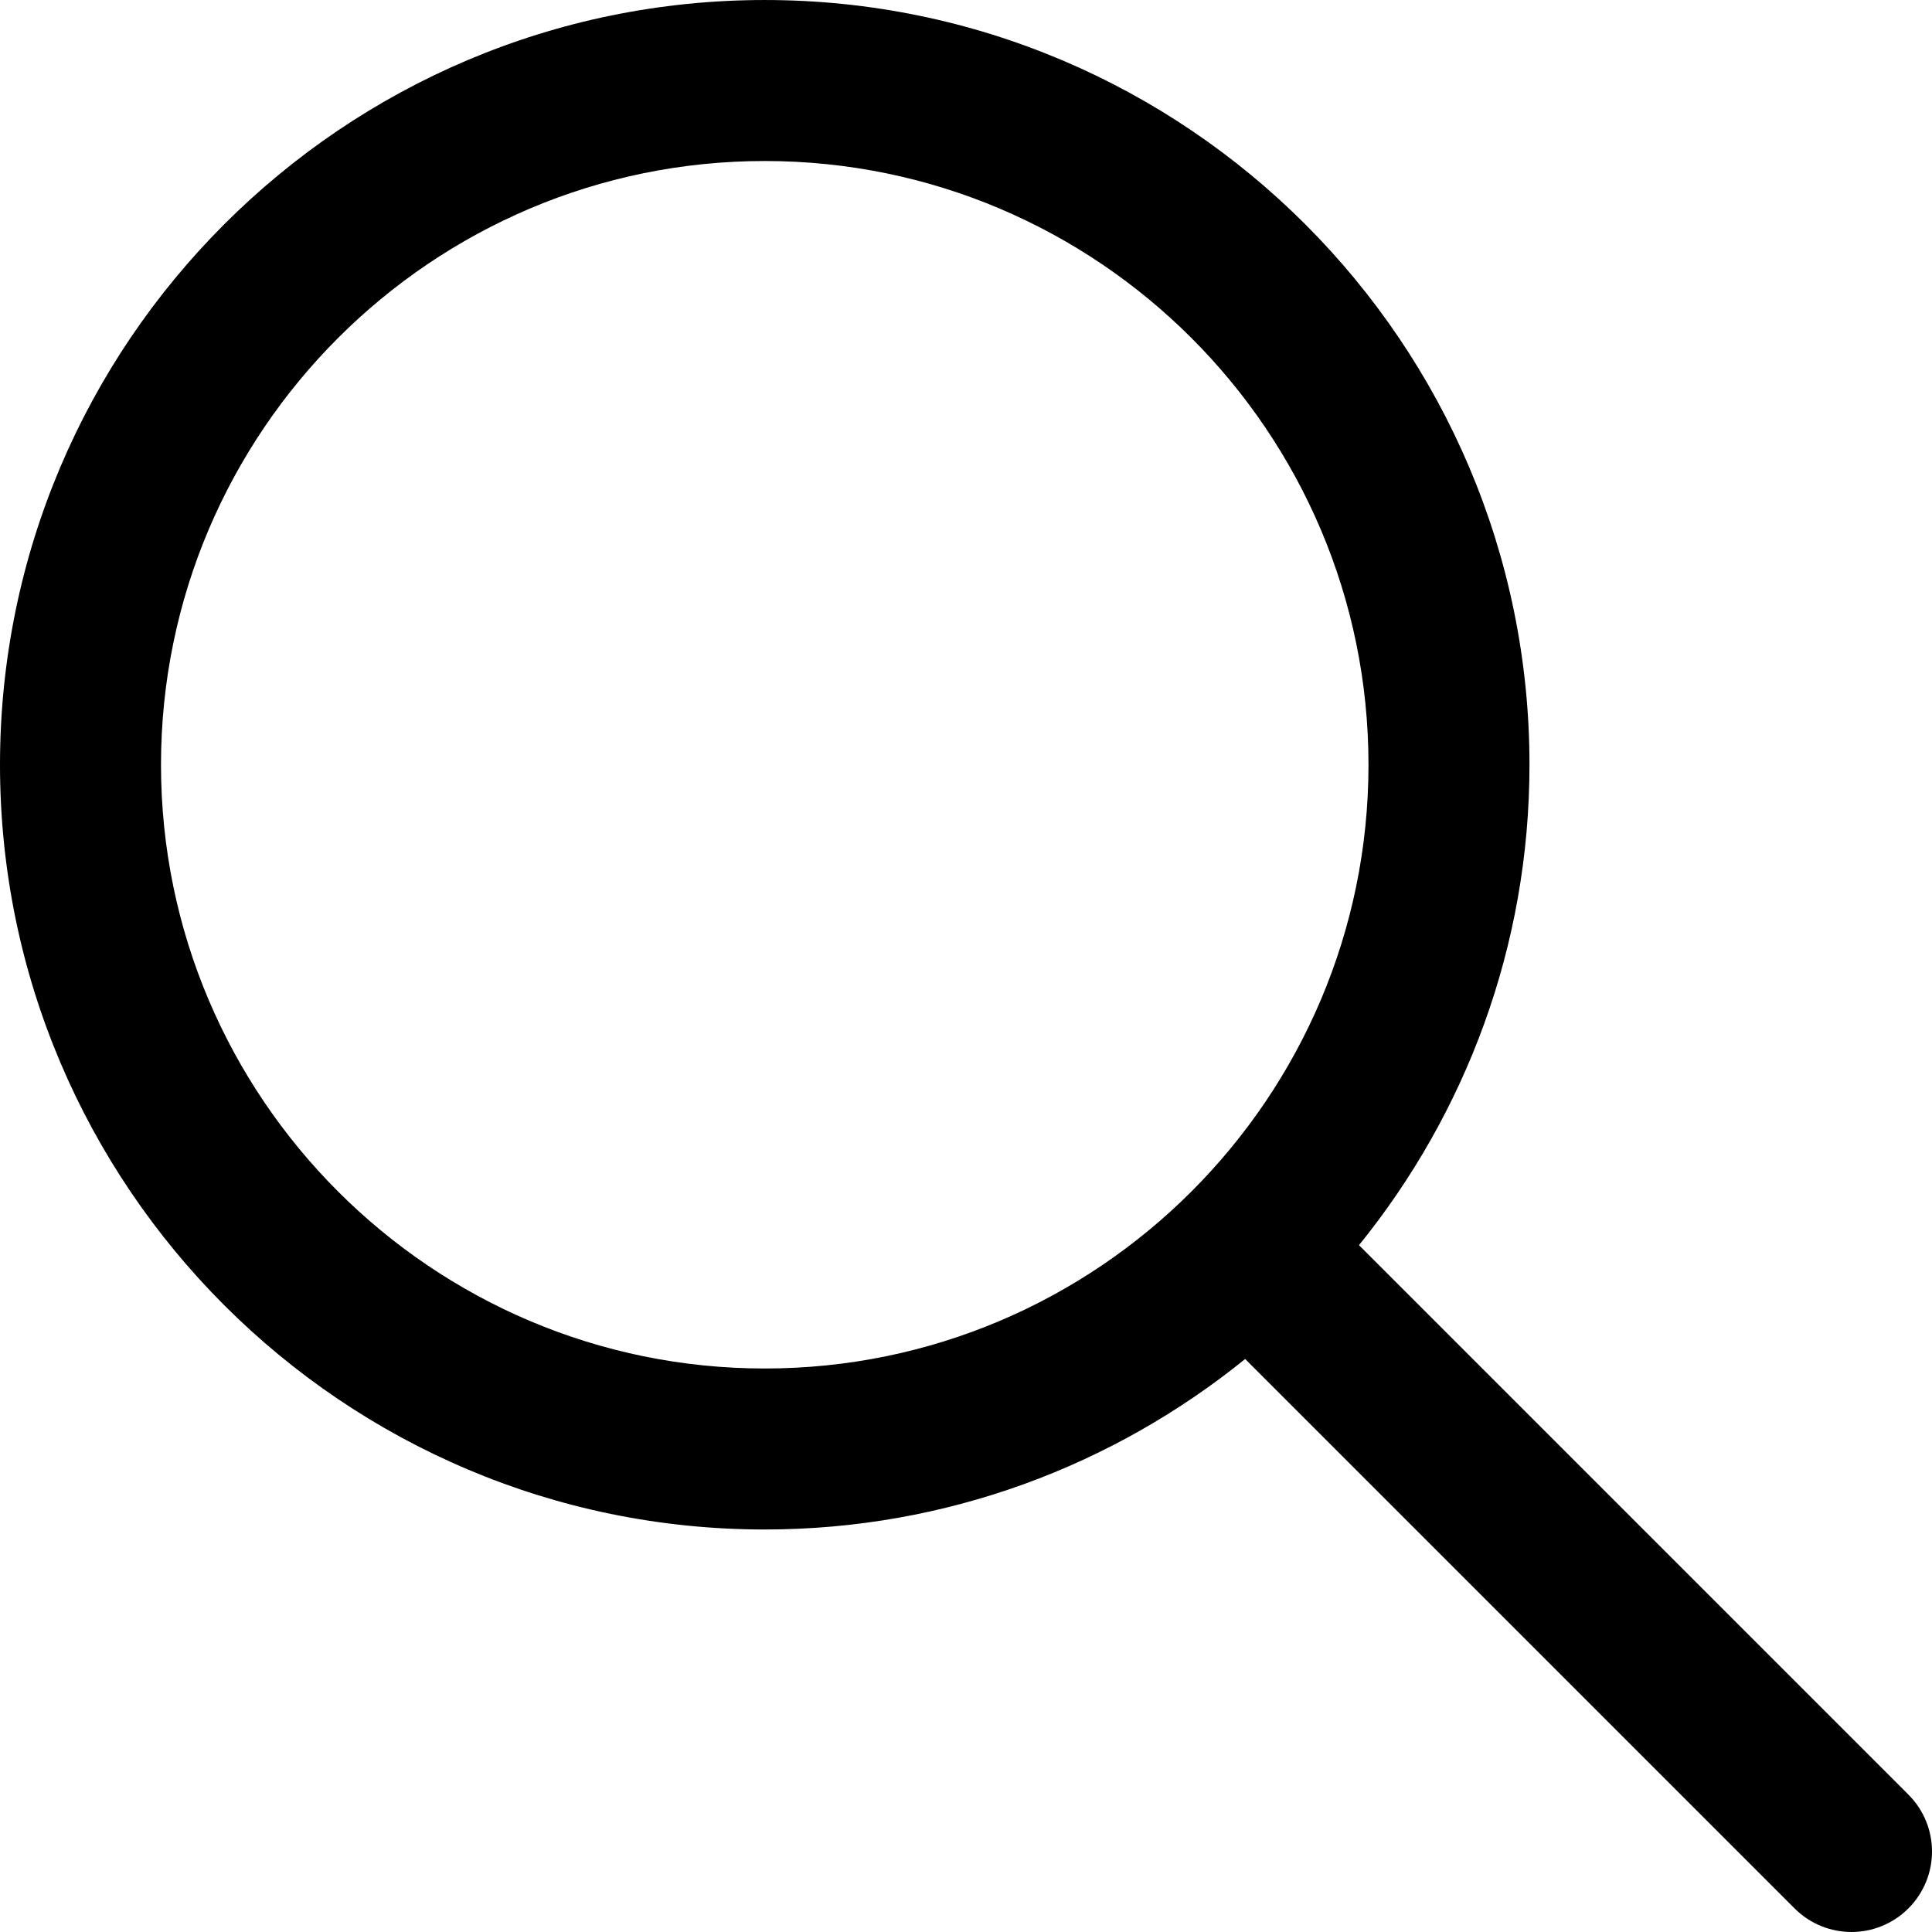
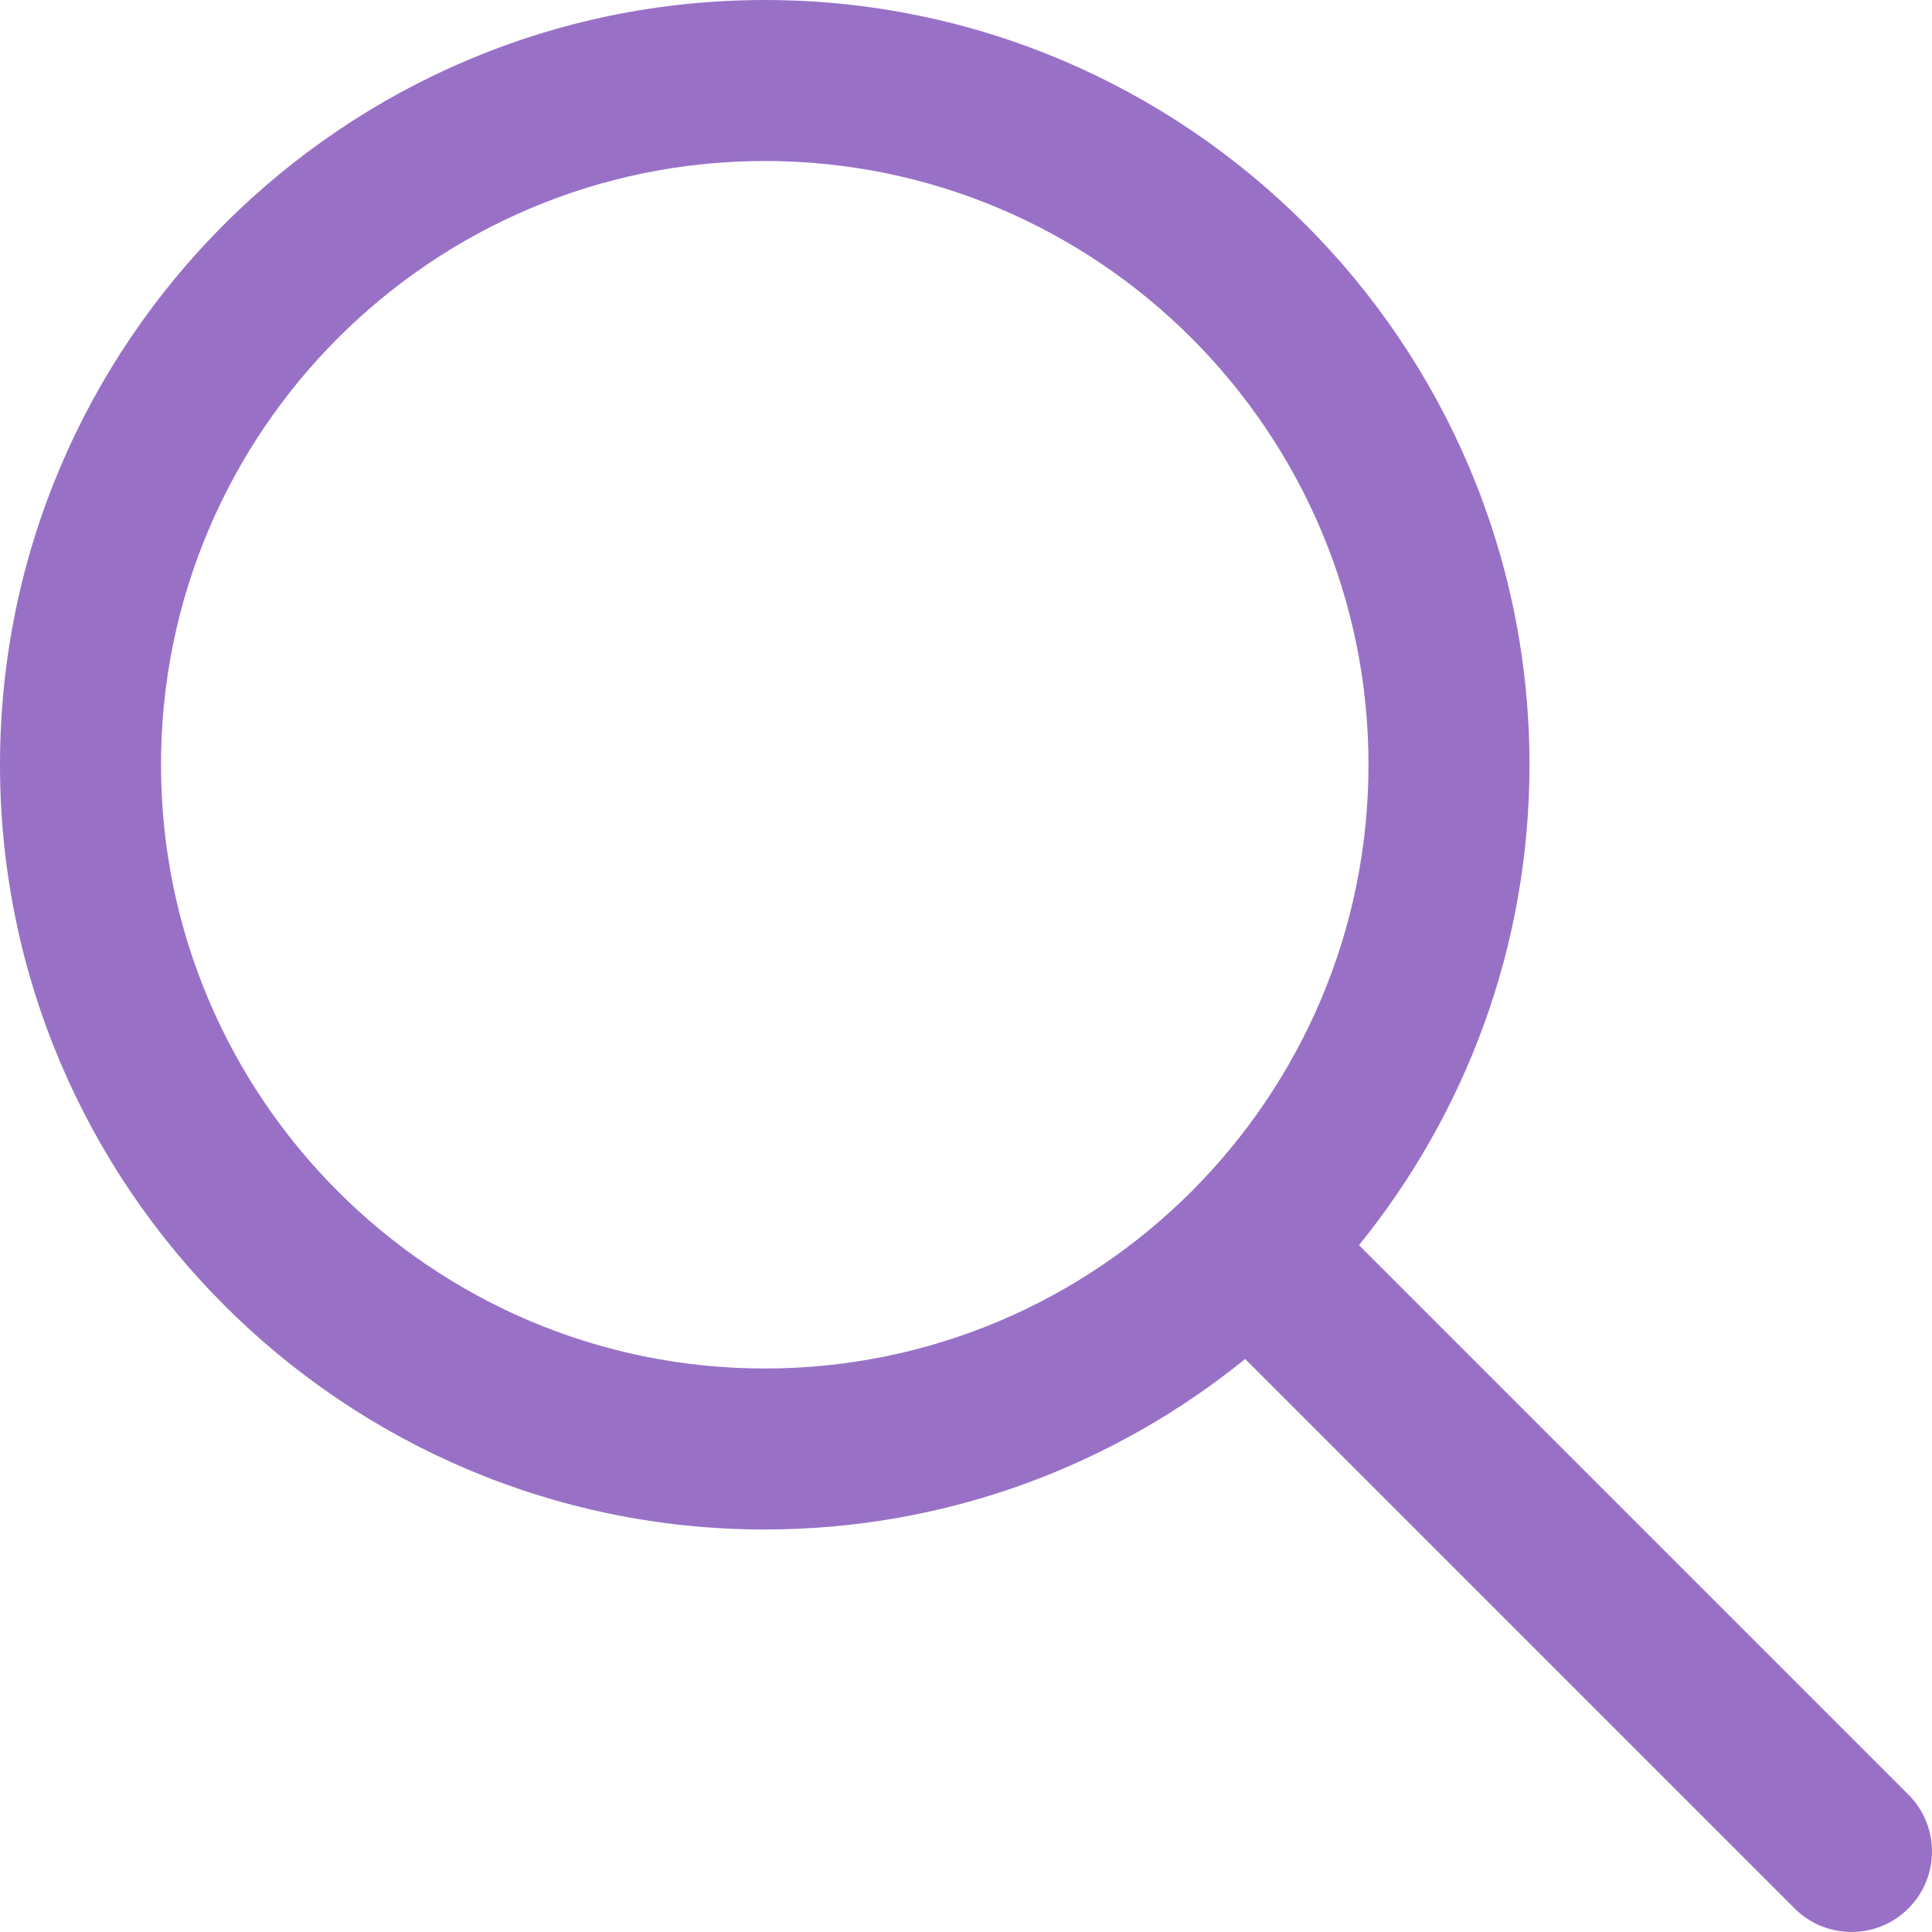
<svg xmlns="http://www.w3.org/2000/svg" version="1.1" id="Capa_1" x="0px" y="0px" viewBox="0 0 512.005 512.005" style="enable-background:new 0 0 512.005 512.005;" xml:space="preserve">
  <g>
    <g>
-       <path d="M505.749,475.587l-145.6-145.6c28.203-34.837,45.184-79.104,45.184-127.317c0-111.744-90.923-202.667-202.667-202.667    S0,90.925,0,202.669s90.923,202.667,202.667,202.667c48.213,0,92.48-16.981,127.317-45.184l145.6,145.6    c4.16,4.16,9.621,6.251,15.083,6.251s10.923-2.091,15.083-6.251C514.091,497.411,514.091,483.928,505.749,475.587z     M202.667,362.669c-88.235,0-160-71.765-160-160s71.765-160,160-160s160,71.765,160,160S290.901,362.669,202.667,362.669z" />
+       <path d="M505.749,475.587l-145.6-145.6c28.203-34.837,45.184-79.104,45.184-127.317c0-111.744-90.923-202.667-202.667-202.667    S0,90.925,0,202.669s90.923,202.667,202.667,202.667c48.213,0,92.48-16.981,127.317-45.184l145.6,145.6    c4.16,4.16,9.621,6.251,15.083,6.251s10.923-2.091,15.083-6.251C514.091,497.411,514.091,483.928,505.749,475.587z     M202.667,362.669c-88.235,0-160-71.765-160-160s71.765-160,160-160s160,71.765,160,160S290.901,362.669,202.667,362.669z" fill="#9871c7" />
    </g>
  </g>
  <g>
</g>
  <g>
</g>
  <g>
</g>
  <g>
</g>
  <g>
</g>
  <g>
</g>
  <g>
</g>
  <g>
</g>
  <g>
</g>
  <g>
</g>
  <g>
</g>
  <g>
</g>
  <g>
</g>
  <g>
</g>
  <g>
</g>
</svg>
